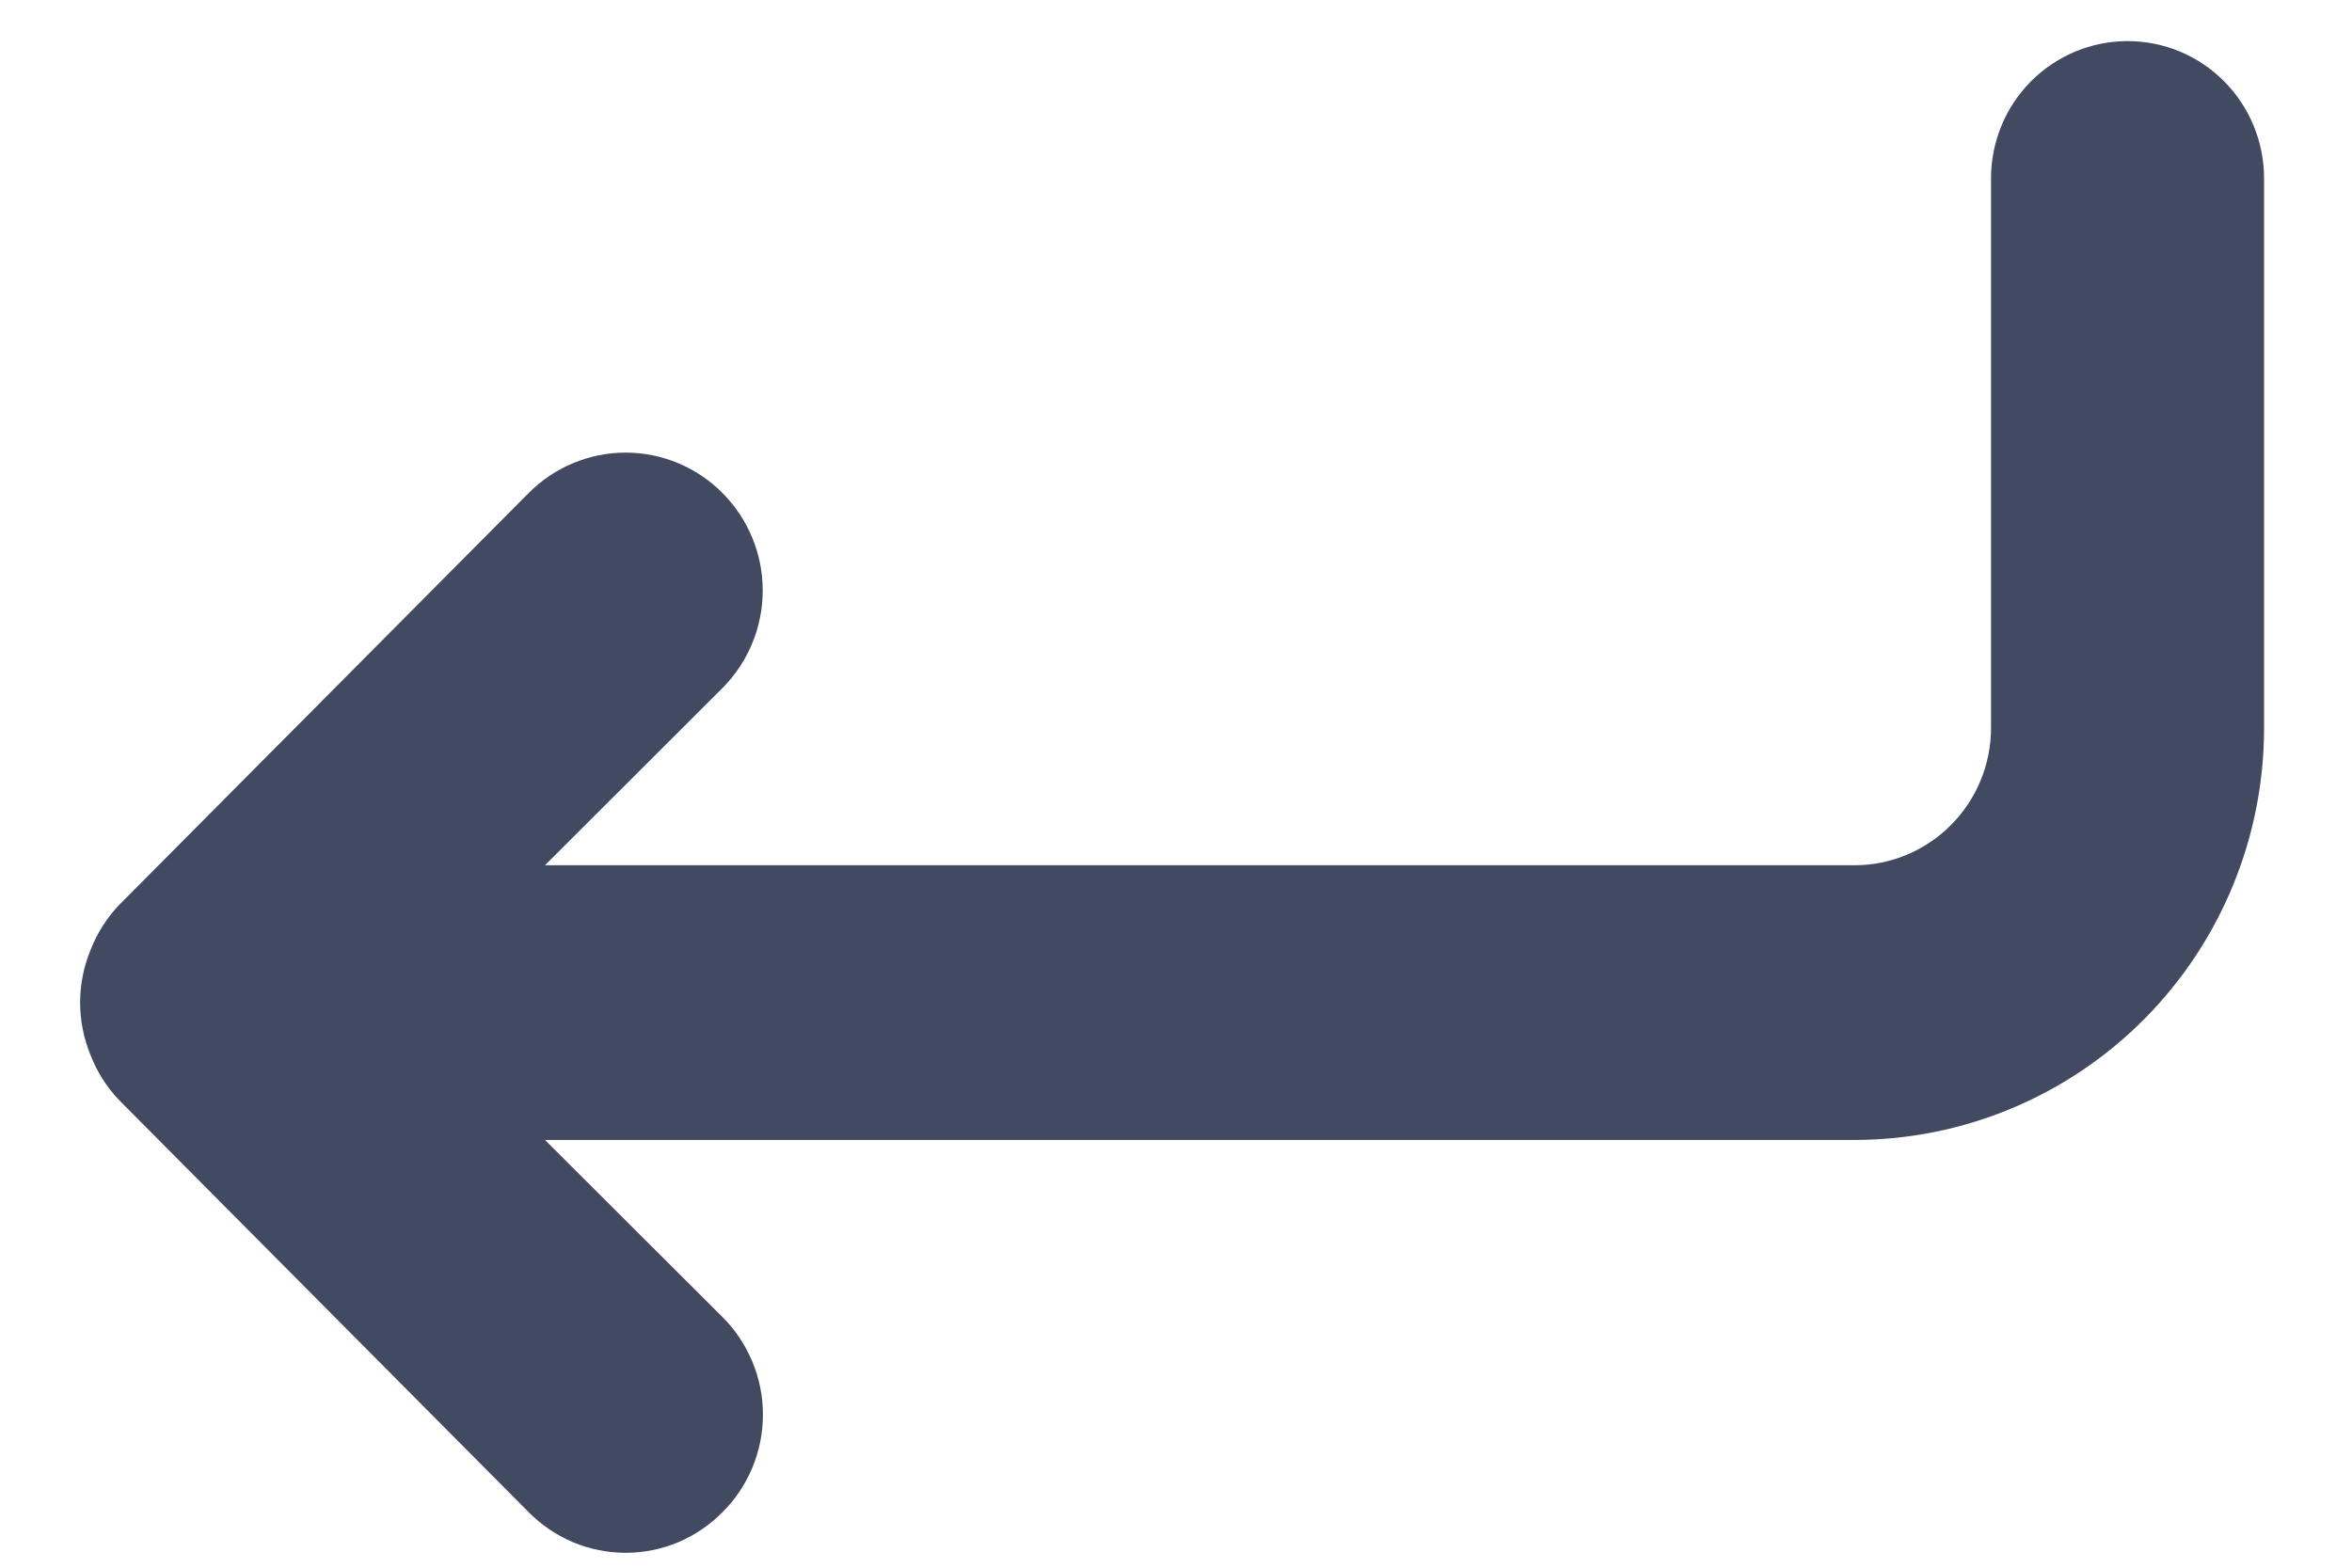
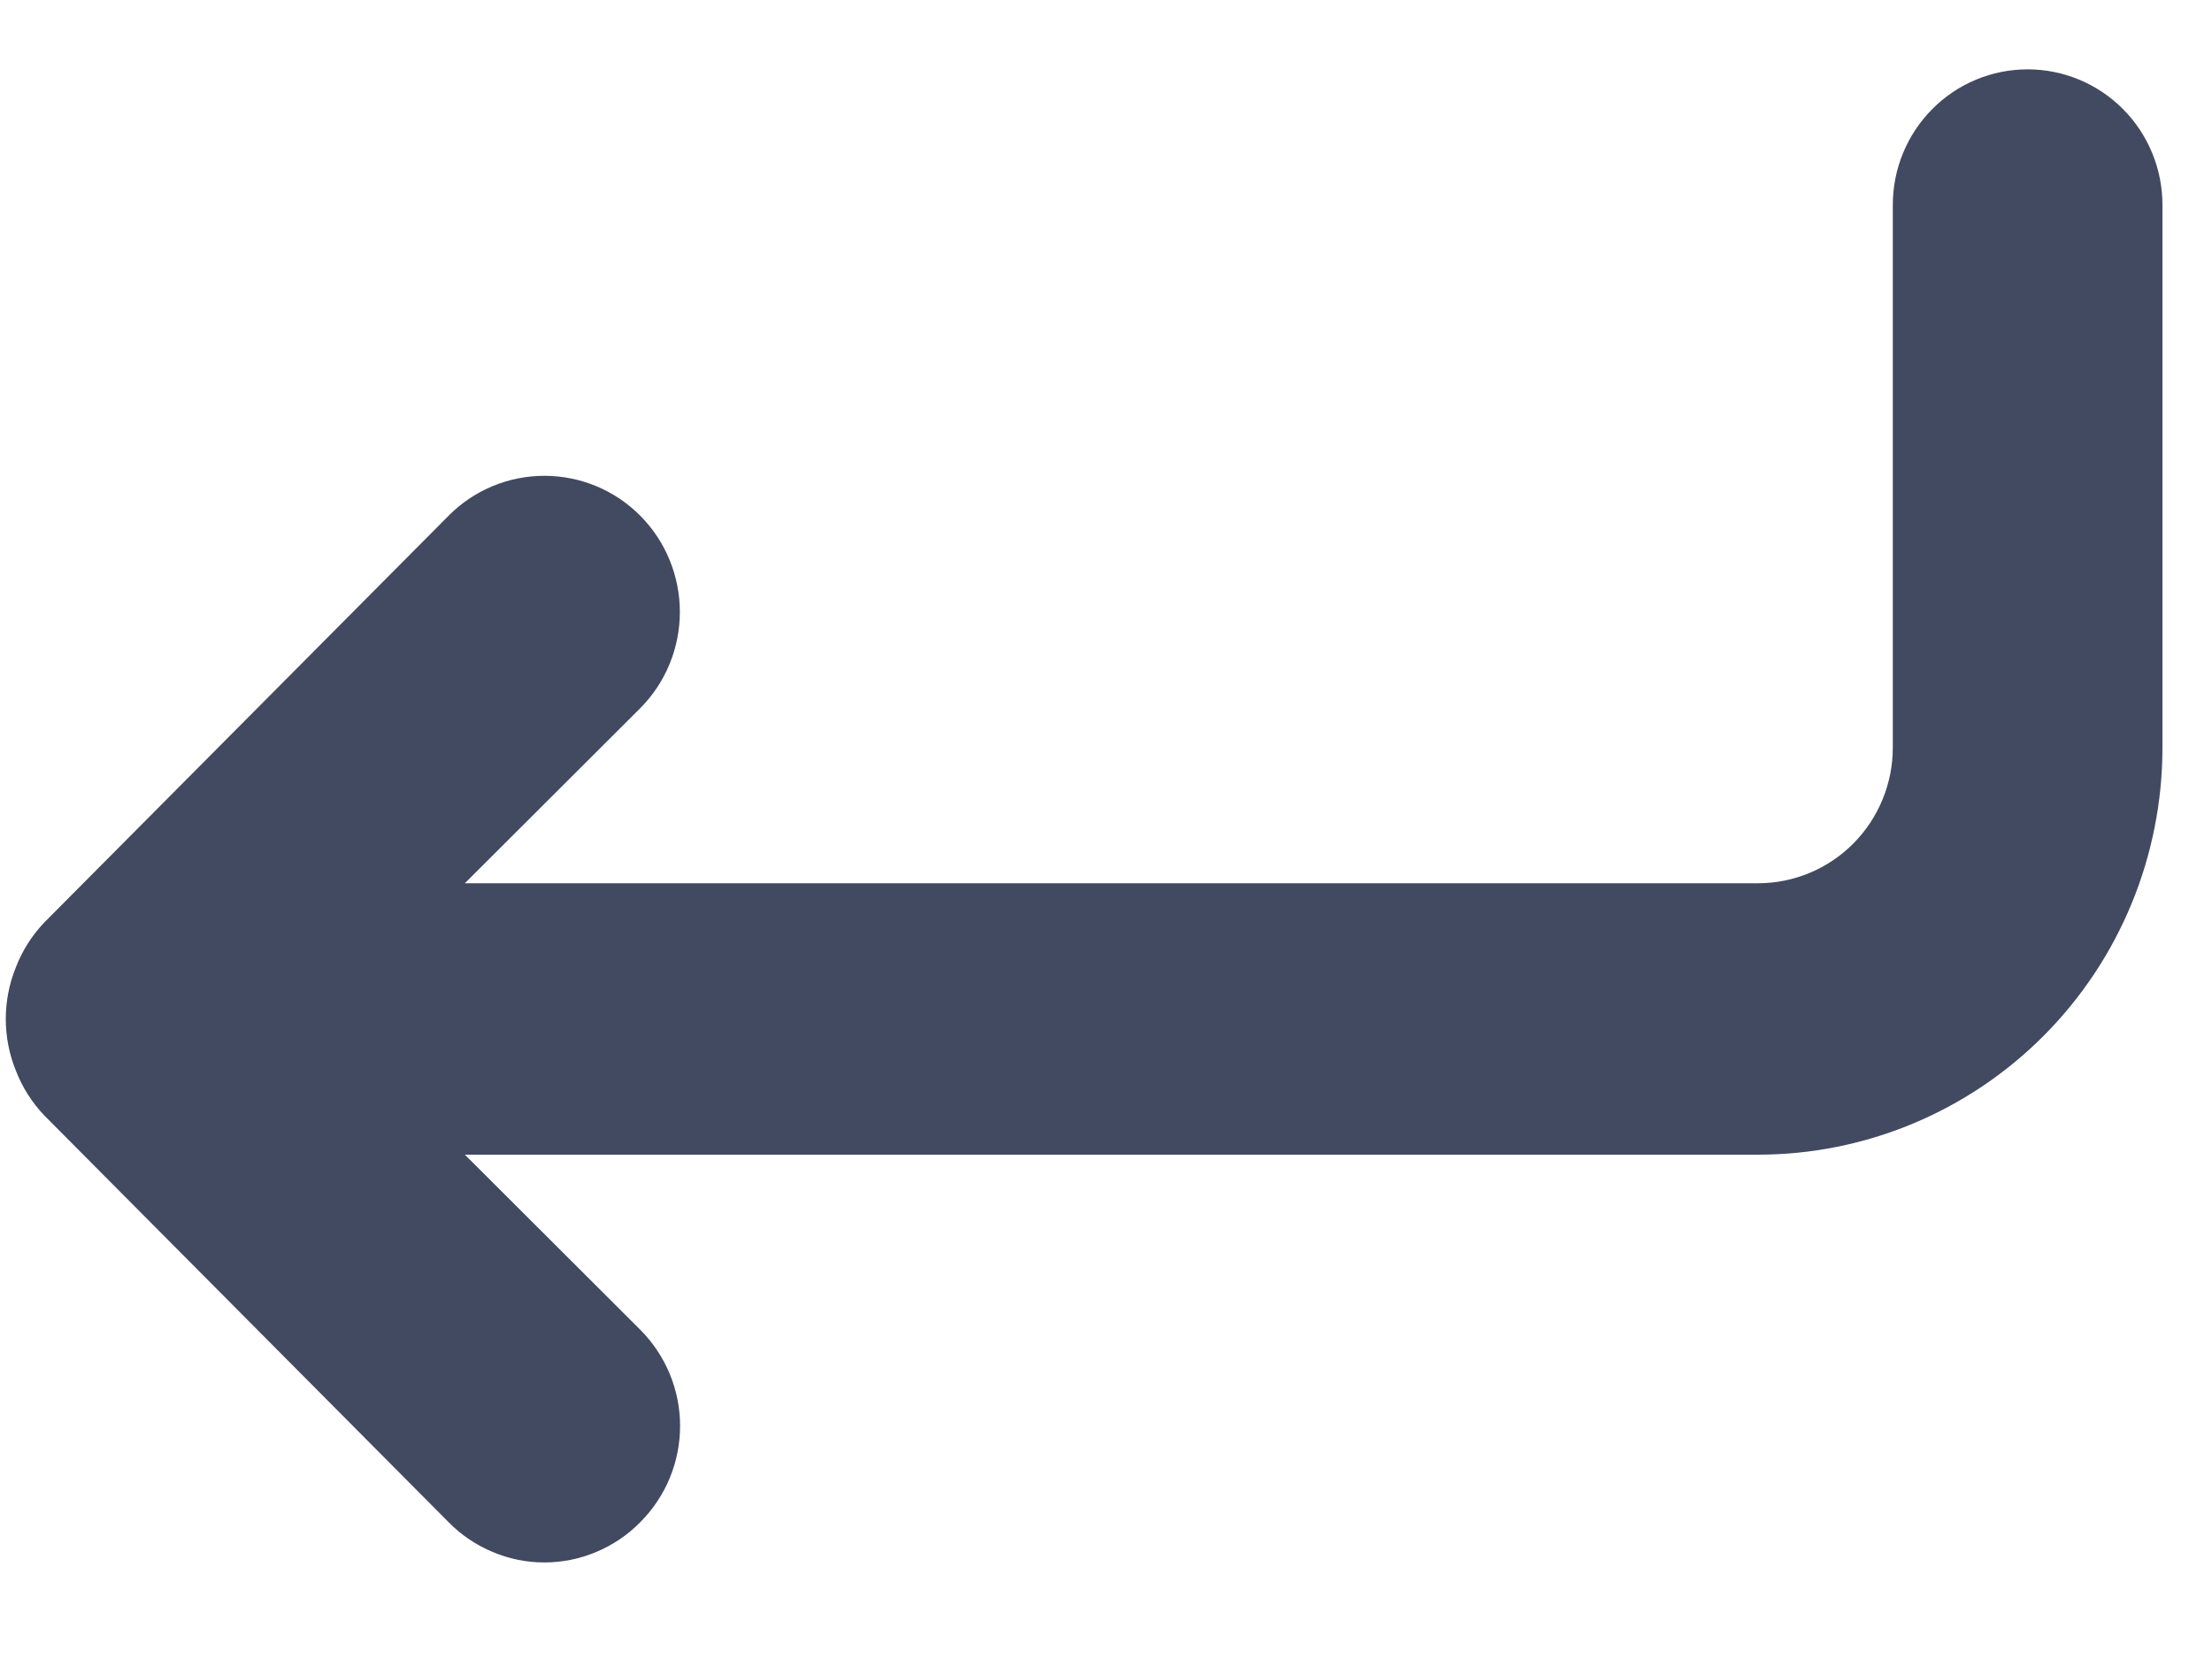
- <svg xmlns="http://www.w3.org/2000/svg" width="21" height="14" viewBox="0 0 21 14" fill="none">
-   <path d="M18.996 0.367C18.673 0.367 18.363 0.496 18.134 0.726C17.905 0.956 17.777 1.268 17.777 1.594V6.5C17.777 6.825 17.649 7.137 17.42 7.367C17.191 7.598 16.881 7.727 16.558 7.727H4.866L6.451 6.144C6.681 5.913 6.81 5.6 6.81 5.273C6.81 4.947 6.681 4.634 6.451 4.403C6.222 4.172 5.91 4.042 5.586 4.042C5.261 4.042 4.95 4.172 4.72 4.403L1.063 8.082C0.952 8.199 0.865 8.337 0.807 8.487C0.685 8.786 0.685 9.121 0.807 9.419C0.865 9.57 0.952 9.708 1.063 9.824L4.72 13.504C4.834 13.619 4.968 13.71 5.117 13.773C5.265 13.835 5.425 13.867 5.586 13.867C5.747 13.867 5.906 13.835 6.055 13.773C6.203 13.71 6.338 13.619 6.451 13.504C6.566 13.39 6.656 13.255 6.718 13.105C6.78 12.956 6.812 12.795 6.812 12.633C6.812 12.471 6.78 12.311 6.718 12.162C6.656 12.012 6.566 11.876 6.451 11.762L4.866 10.18H16.558C17.528 10.18 18.458 9.792 19.144 9.102C19.83 8.412 20.215 7.476 20.215 6.5V1.594C20.215 1.268 20.087 0.956 19.858 0.726C19.63 0.496 19.32 0.367 18.996 0.367Z" fill="#414A60" />
+ <svg xmlns="http://www.w3.org/2000/svg" width="20" height="15" viewBox="0 0 20 15" fill="none">
+   <path d="M18.333 0.627C18.009 0.627 17.699 0.756 17.471 0.986C17.242 1.216 17.114 1.528 17.114 1.853V6.76C17.114 7.085 16.985 7.397 16.757 7.627C16.528 7.857 16.218 7.986 15.895 7.986H4.203L5.788 6.404C6.018 6.173 6.147 5.86 6.147 5.533C6.147 5.207 6.018 4.893 5.788 4.662C5.558 4.431 5.247 4.302 4.922 4.302C4.598 4.302 4.286 4.431 4.057 4.662L0.399 8.342C0.288 8.459 0.201 8.596 0.143 8.747C0.022 9.046 0.022 9.381 0.143 9.679C0.201 9.83 0.288 9.967 0.399 10.084L4.057 13.764C4.17 13.879 4.305 13.97 4.454 14.032C4.602 14.095 4.761 14.127 4.922 14.127C5.083 14.127 5.243 14.095 5.391 14.032C5.54 13.97 5.675 13.879 5.788 13.764C5.902 13.65 5.993 13.514 6.055 13.365C6.117 13.215 6.149 13.055 6.149 12.893C6.149 12.731 6.117 12.571 6.055 12.421C5.993 12.272 5.902 12.136 5.788 12.022L4.203 10.44H15.895C16.865 10.44 17.795 10.052 18.481 9.362C19.167 8.672 19.552 7.736 19.552 6.76V1.853C19.552 1.528 19.424 1.216 19.195 0.986C18.966 0.756 18.656 0.627 18.333 0.627Z" fill="#414A60" />
</svg>
